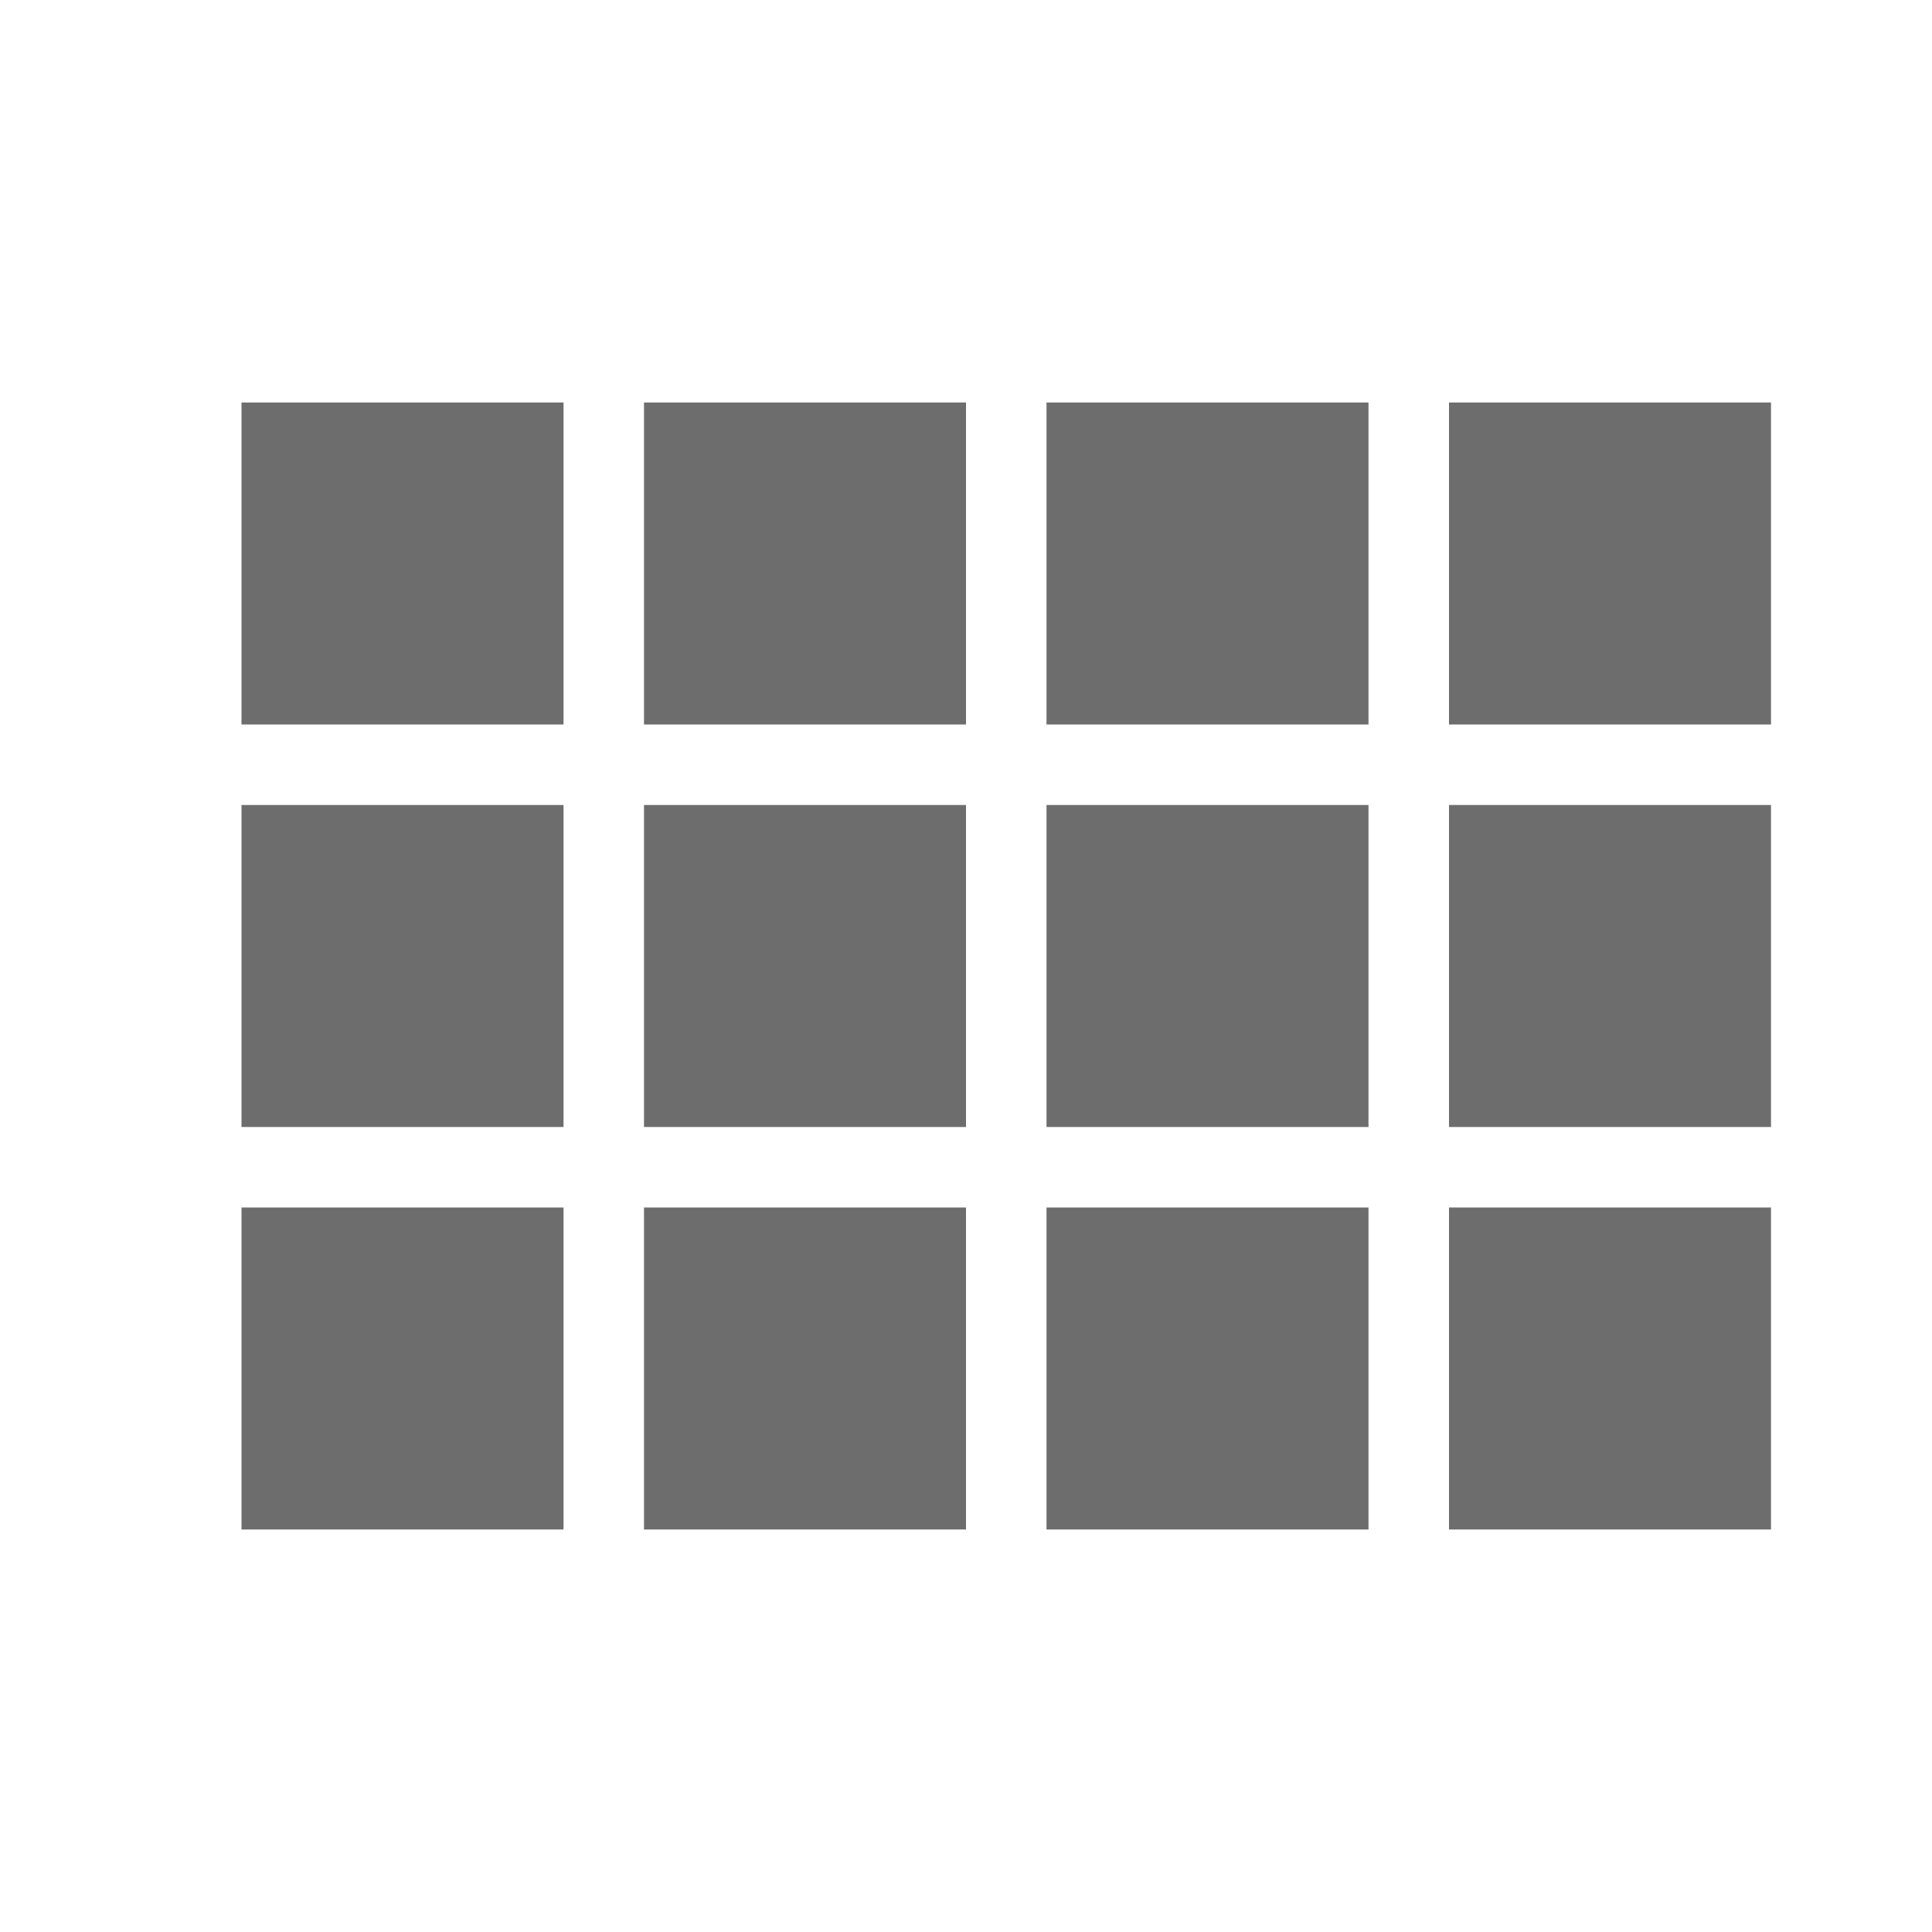
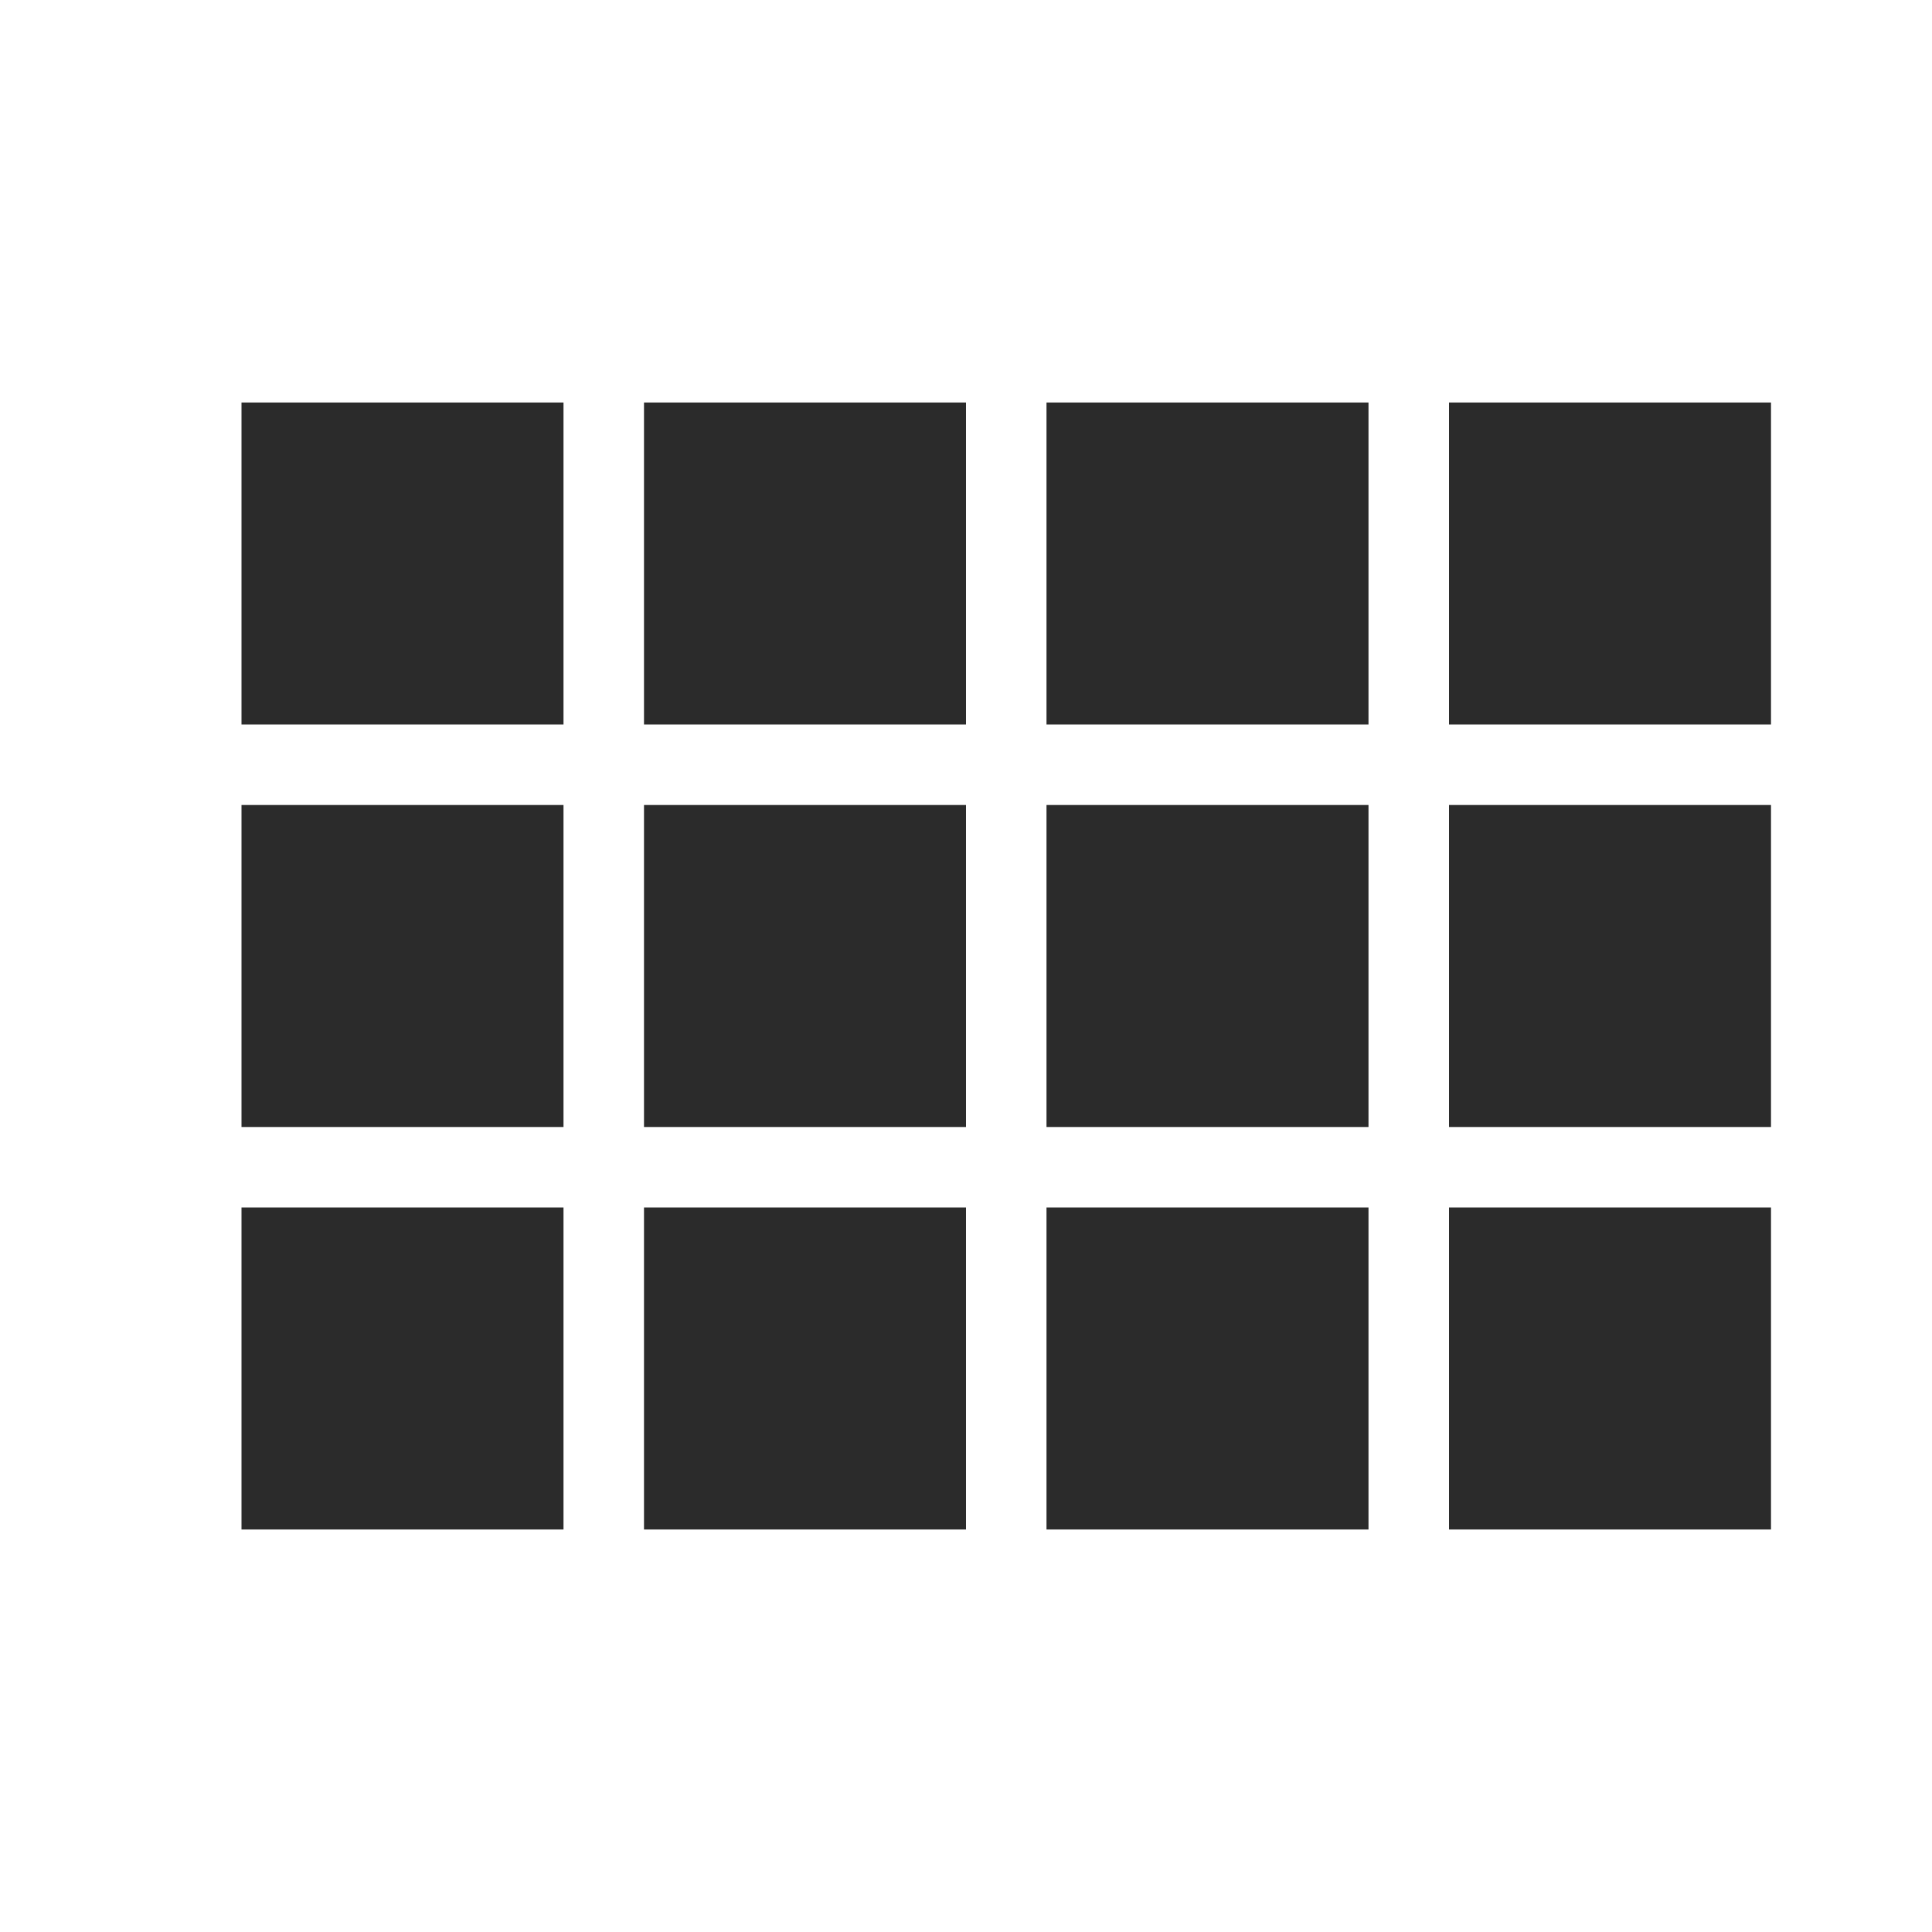
<svg xmlns="http://www.w3.org/2000/svg" width="24" height="24" viewBox="0 0 24 24">
-   <g class="nc-icon-wrapper" fill="#6d6d6d">
+   <g class="nc-icon-wrapper" fill="#2b2b2b">
    <path d="M3 9h4V5H3v4zm0 5h4v-4H3v4zm5 0h4v-4H8v4zm5 0h4v-4h-4v4zM8 9h4V5H8v4zm5-4v4h4V5h-4zm5 9h4v-4h-4v4zM3 19h4v-4H3v4zm5 0h4v-4H8v4zm5 0h4v-4h-4v4zm5 0h4v-4h-4v4zm0-14v4h4V5h-4z" />
  </g>
</svg>
